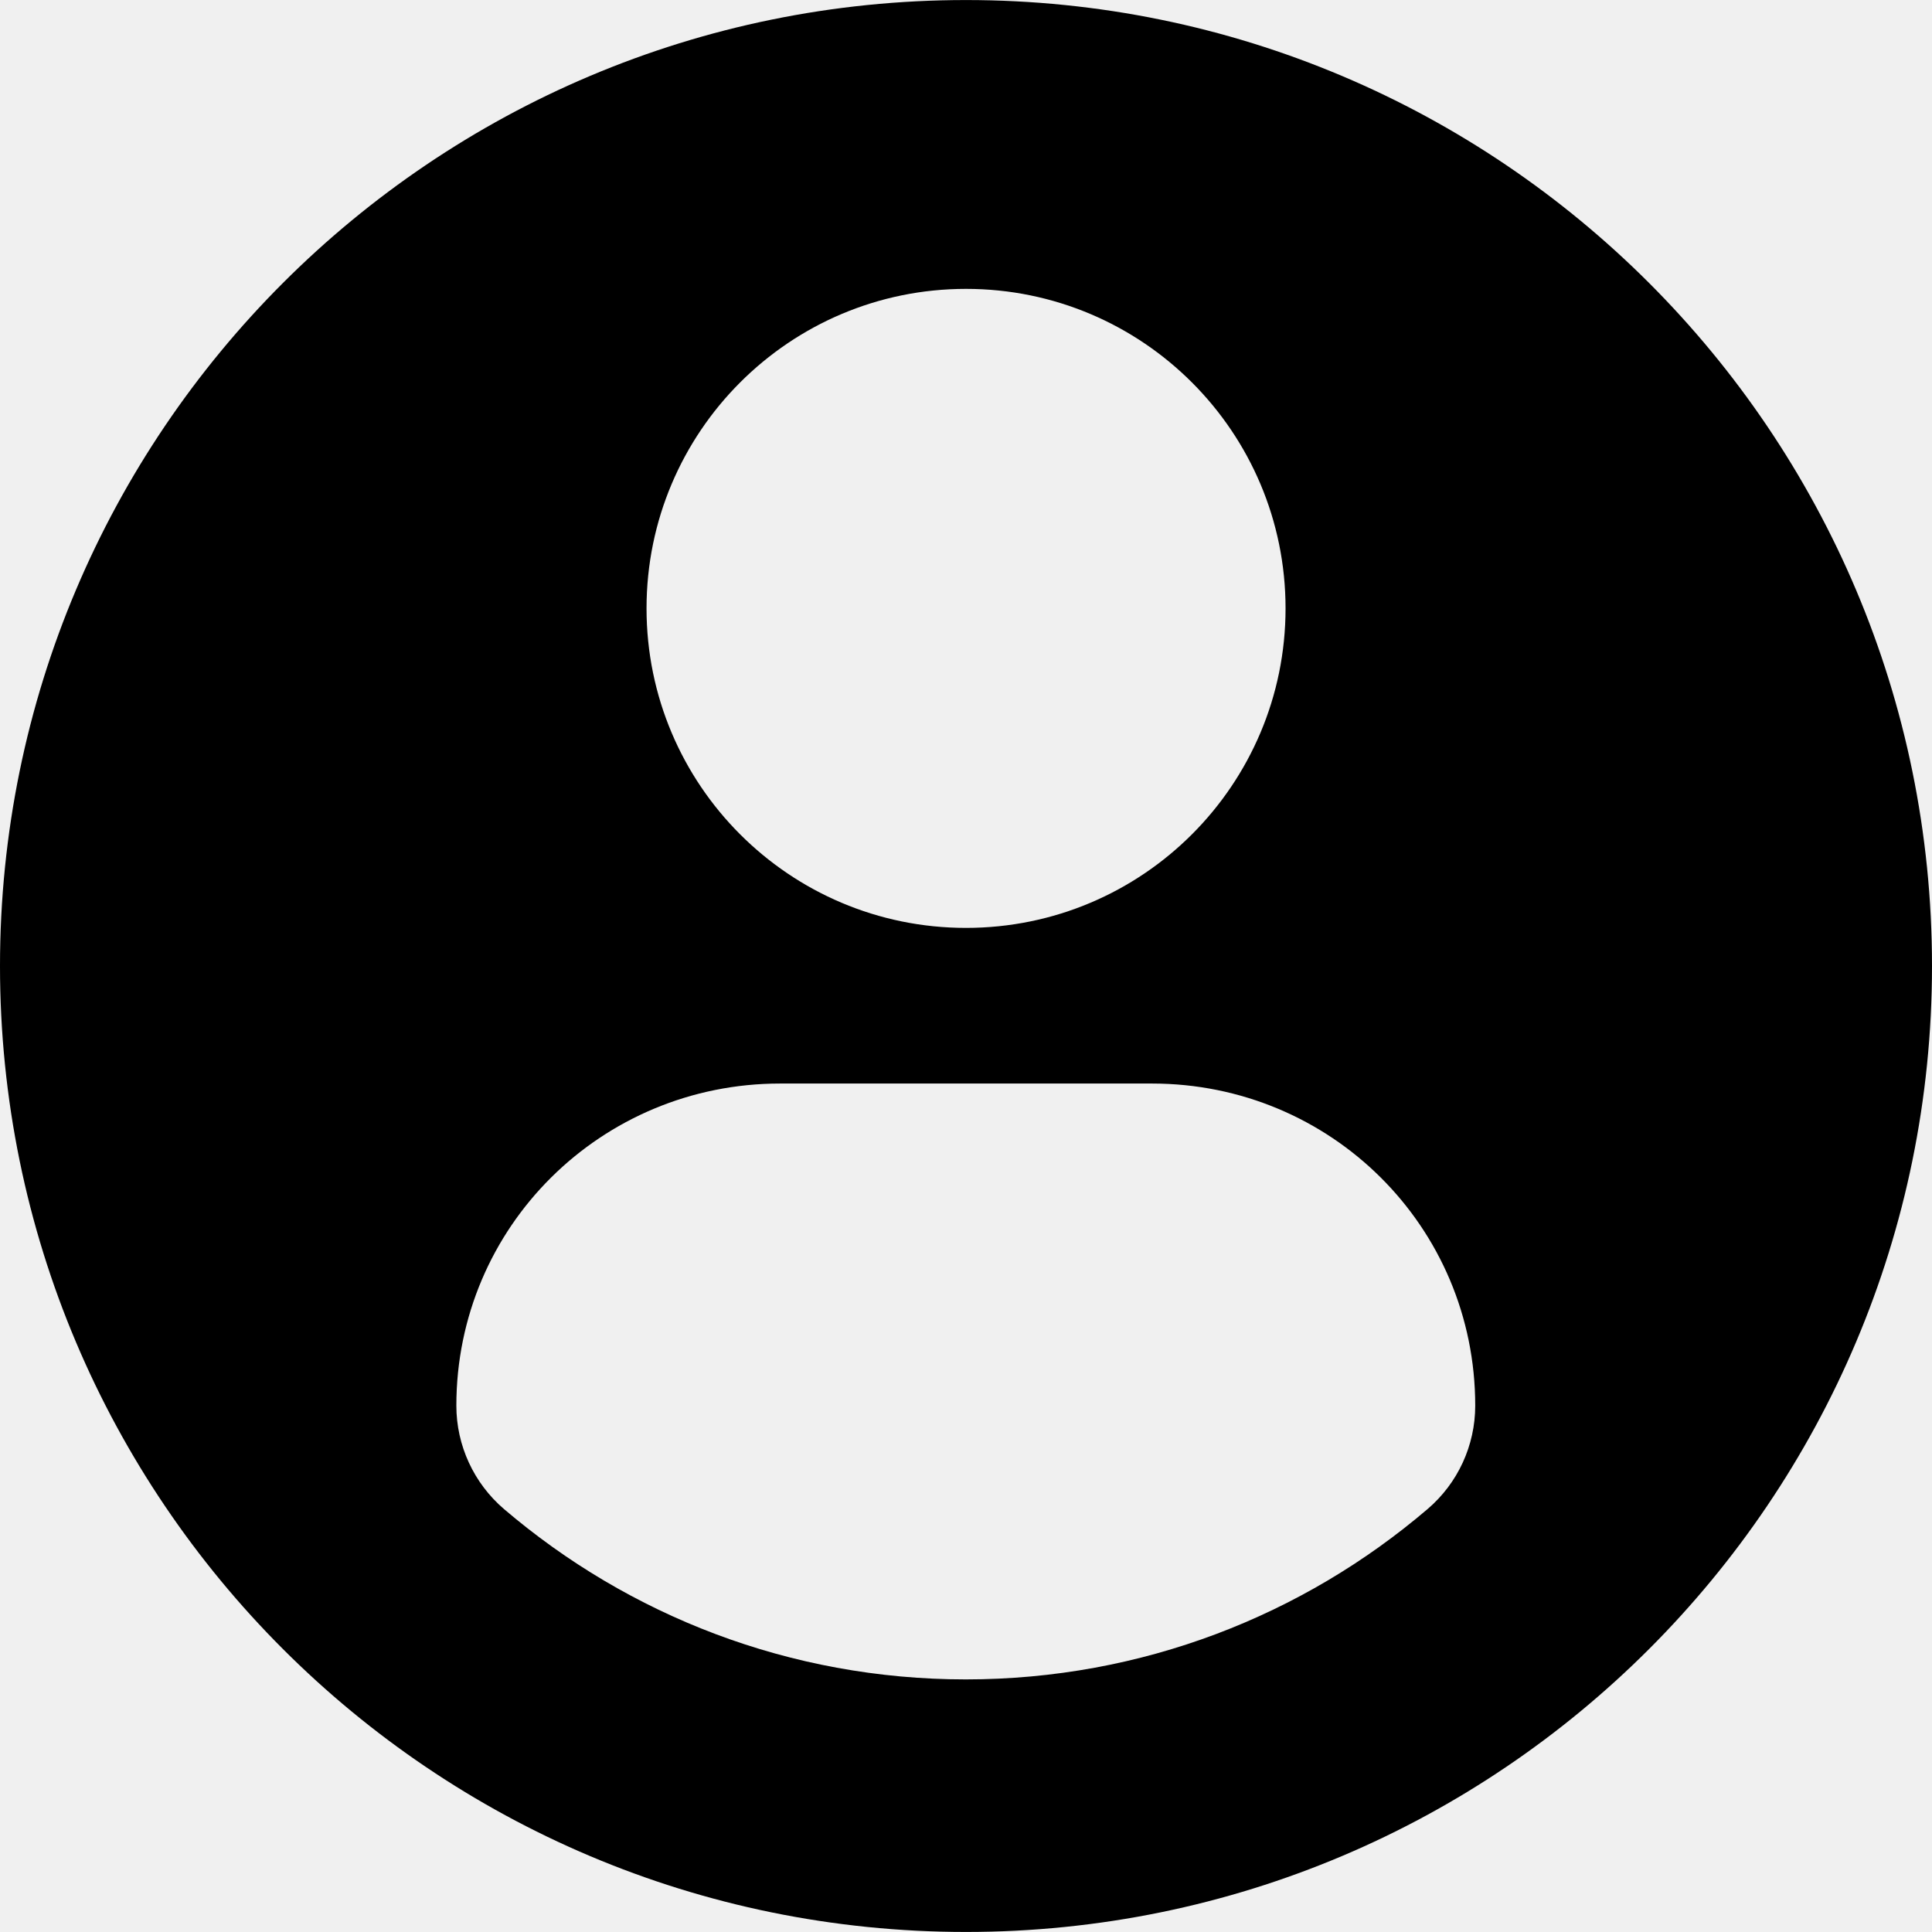
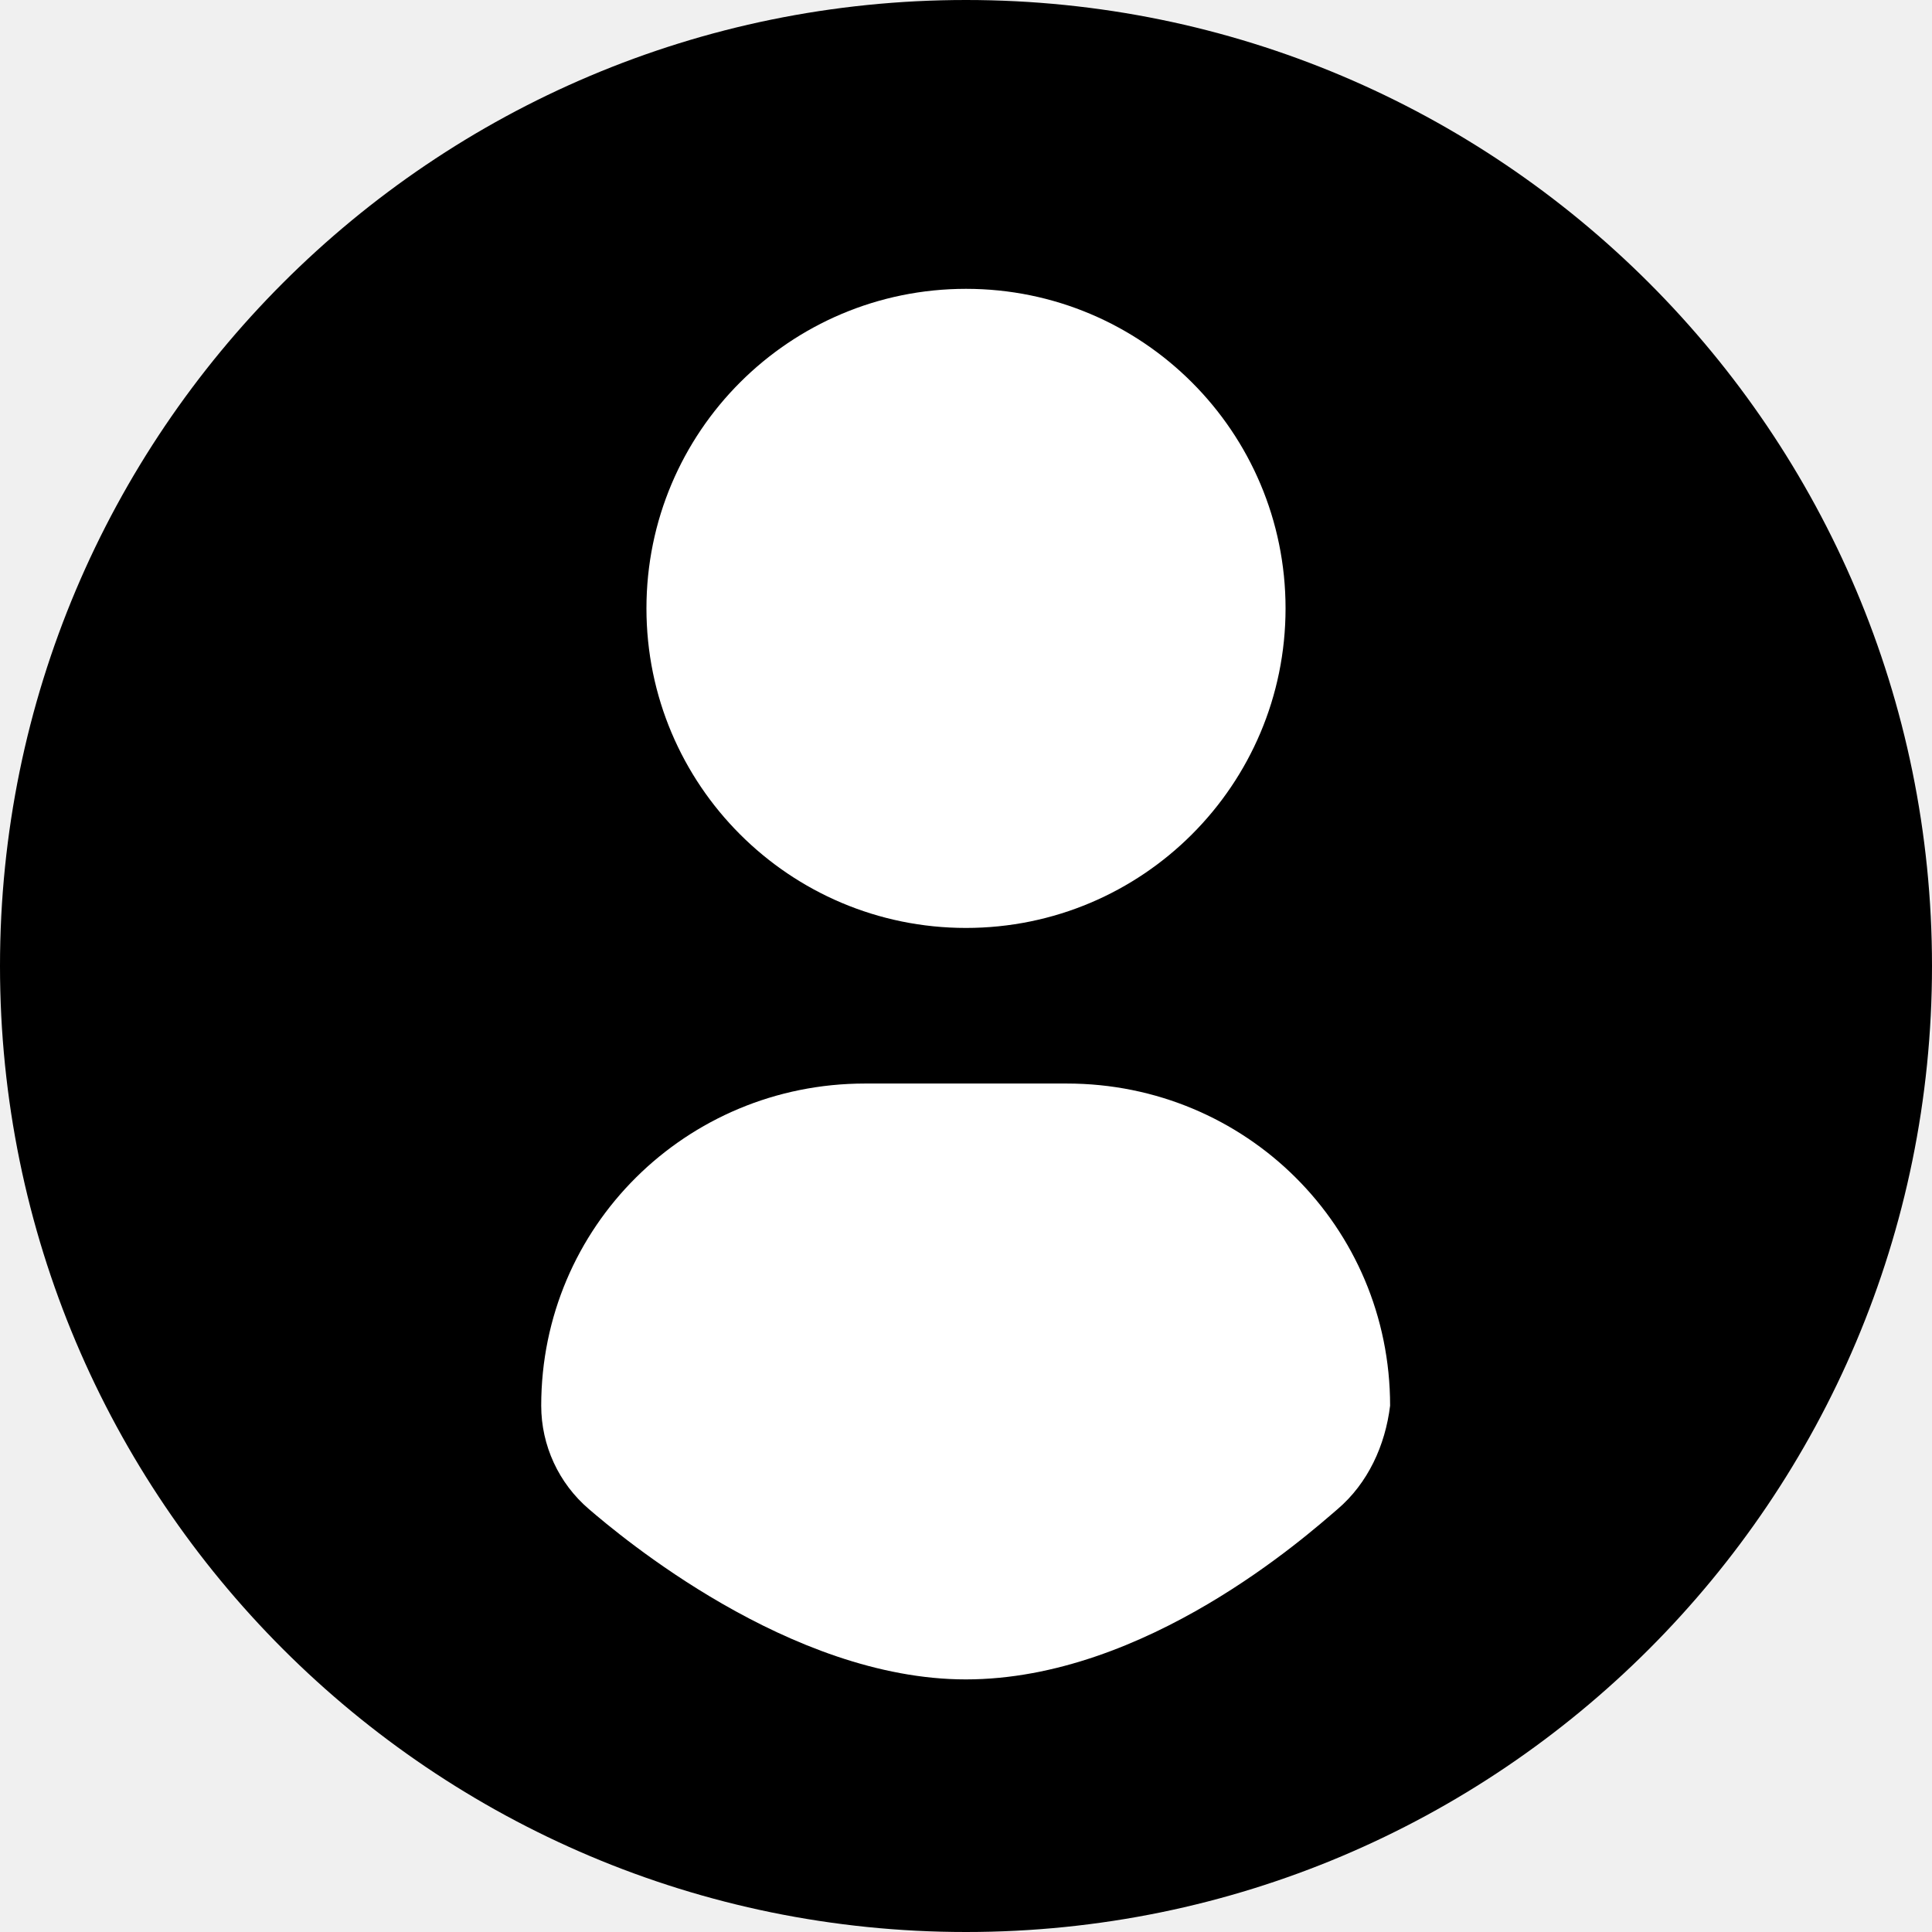
- <svg xmlns="http://www.w3.org/2000/svg" fill="#000000" version="1.1" id="Capa_1" width="800px" height="800px" viewBox="0 0 45.532 45.532" xml:space="preserve">
+ <svg xmlns="http://www.w3.org/2000/svg" version="1.1" id="Capa_1" width="800px" height="800px" viewBox="0 0 45.532 45.532" xml:space="preserve">
  <g>
-     <path d="M22.766,0.001C10.194,0.001,0,10.193,0,22.766s10.193,22.765,22.766,22.765c12.574,0,22.766-10.192,22.766-22.765   S35.34,0.001,22.766,0.001z M22.766,6.808c4.16,0,7.531,3.372,7.531,7.53c0,4.159-3.371,7.53-7.531,7.53   c-4.158,0-7.529-3.371-7.529-7.53C15.237,10.18,18.608,6.808,22.766,6.808z M22.761,39.579c-4.149,0-7.949-1.511-10.88-4.012   c-0.714-0.609-1.126-1.502-1.126-2.439c0-4.217,3.413-7.592,7.631-7.592h8.762c4.219,0,7.619,3.375,7.619,7.592   c0,0.938-0.41,1.829-1.125,2.438C30.712,38.068,26.911,39.579,22.761,39.579z" />
+     <circle fill="#000000" cx="22.766" cy="22.766" r="22.766" />
+     <circle fill="#FFFFFF" cx="22.766" cy="14.338" r="7.531" />
+     <path fill="#FFFFFF" d="M31.522,35.567c-0.711,0.609-4.512,4.012-8.761,4.012c-4.149,0-8.17-3.403-8.88-4.012         c-0.714-0.609-1.126-1.502-1.126-2.439c0-4.217,3.413-7.592,7.631-7.592h4.756c4.219,0,7.619,3.375,7.619,7.592         C32.647,34.066,32.237,34.958,31.522,35.567z" />
  </g>
</svg>
